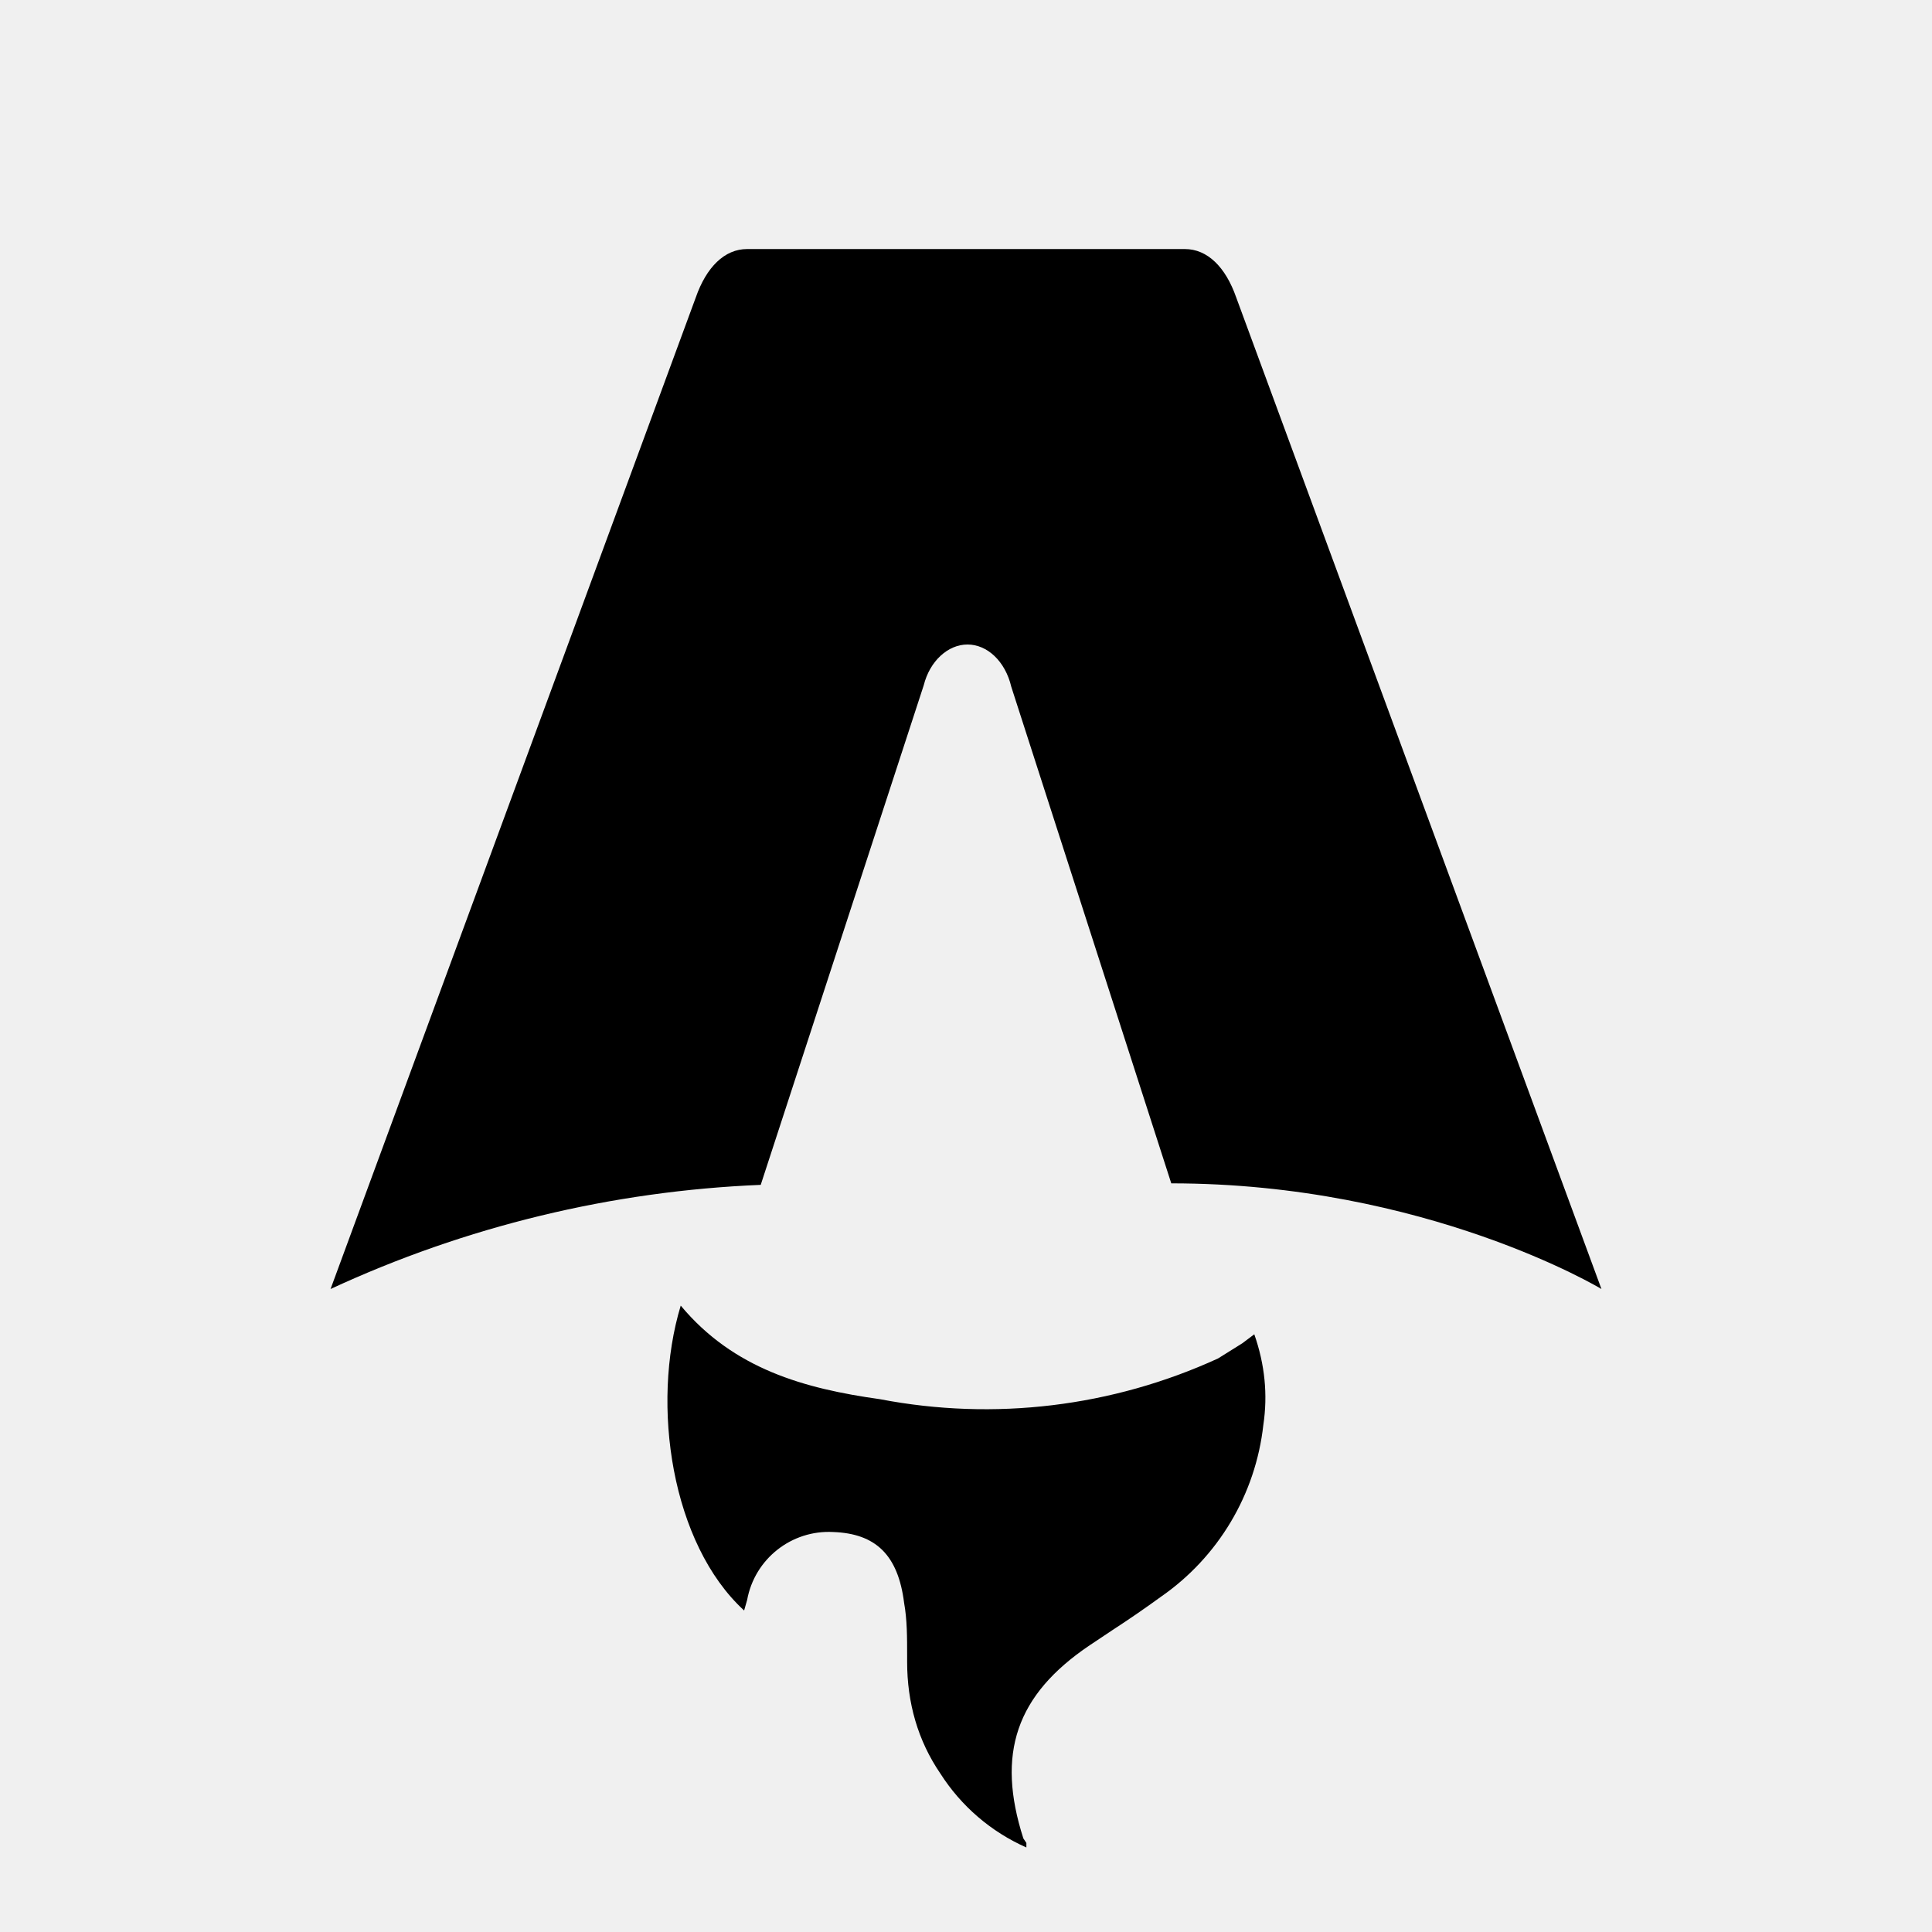
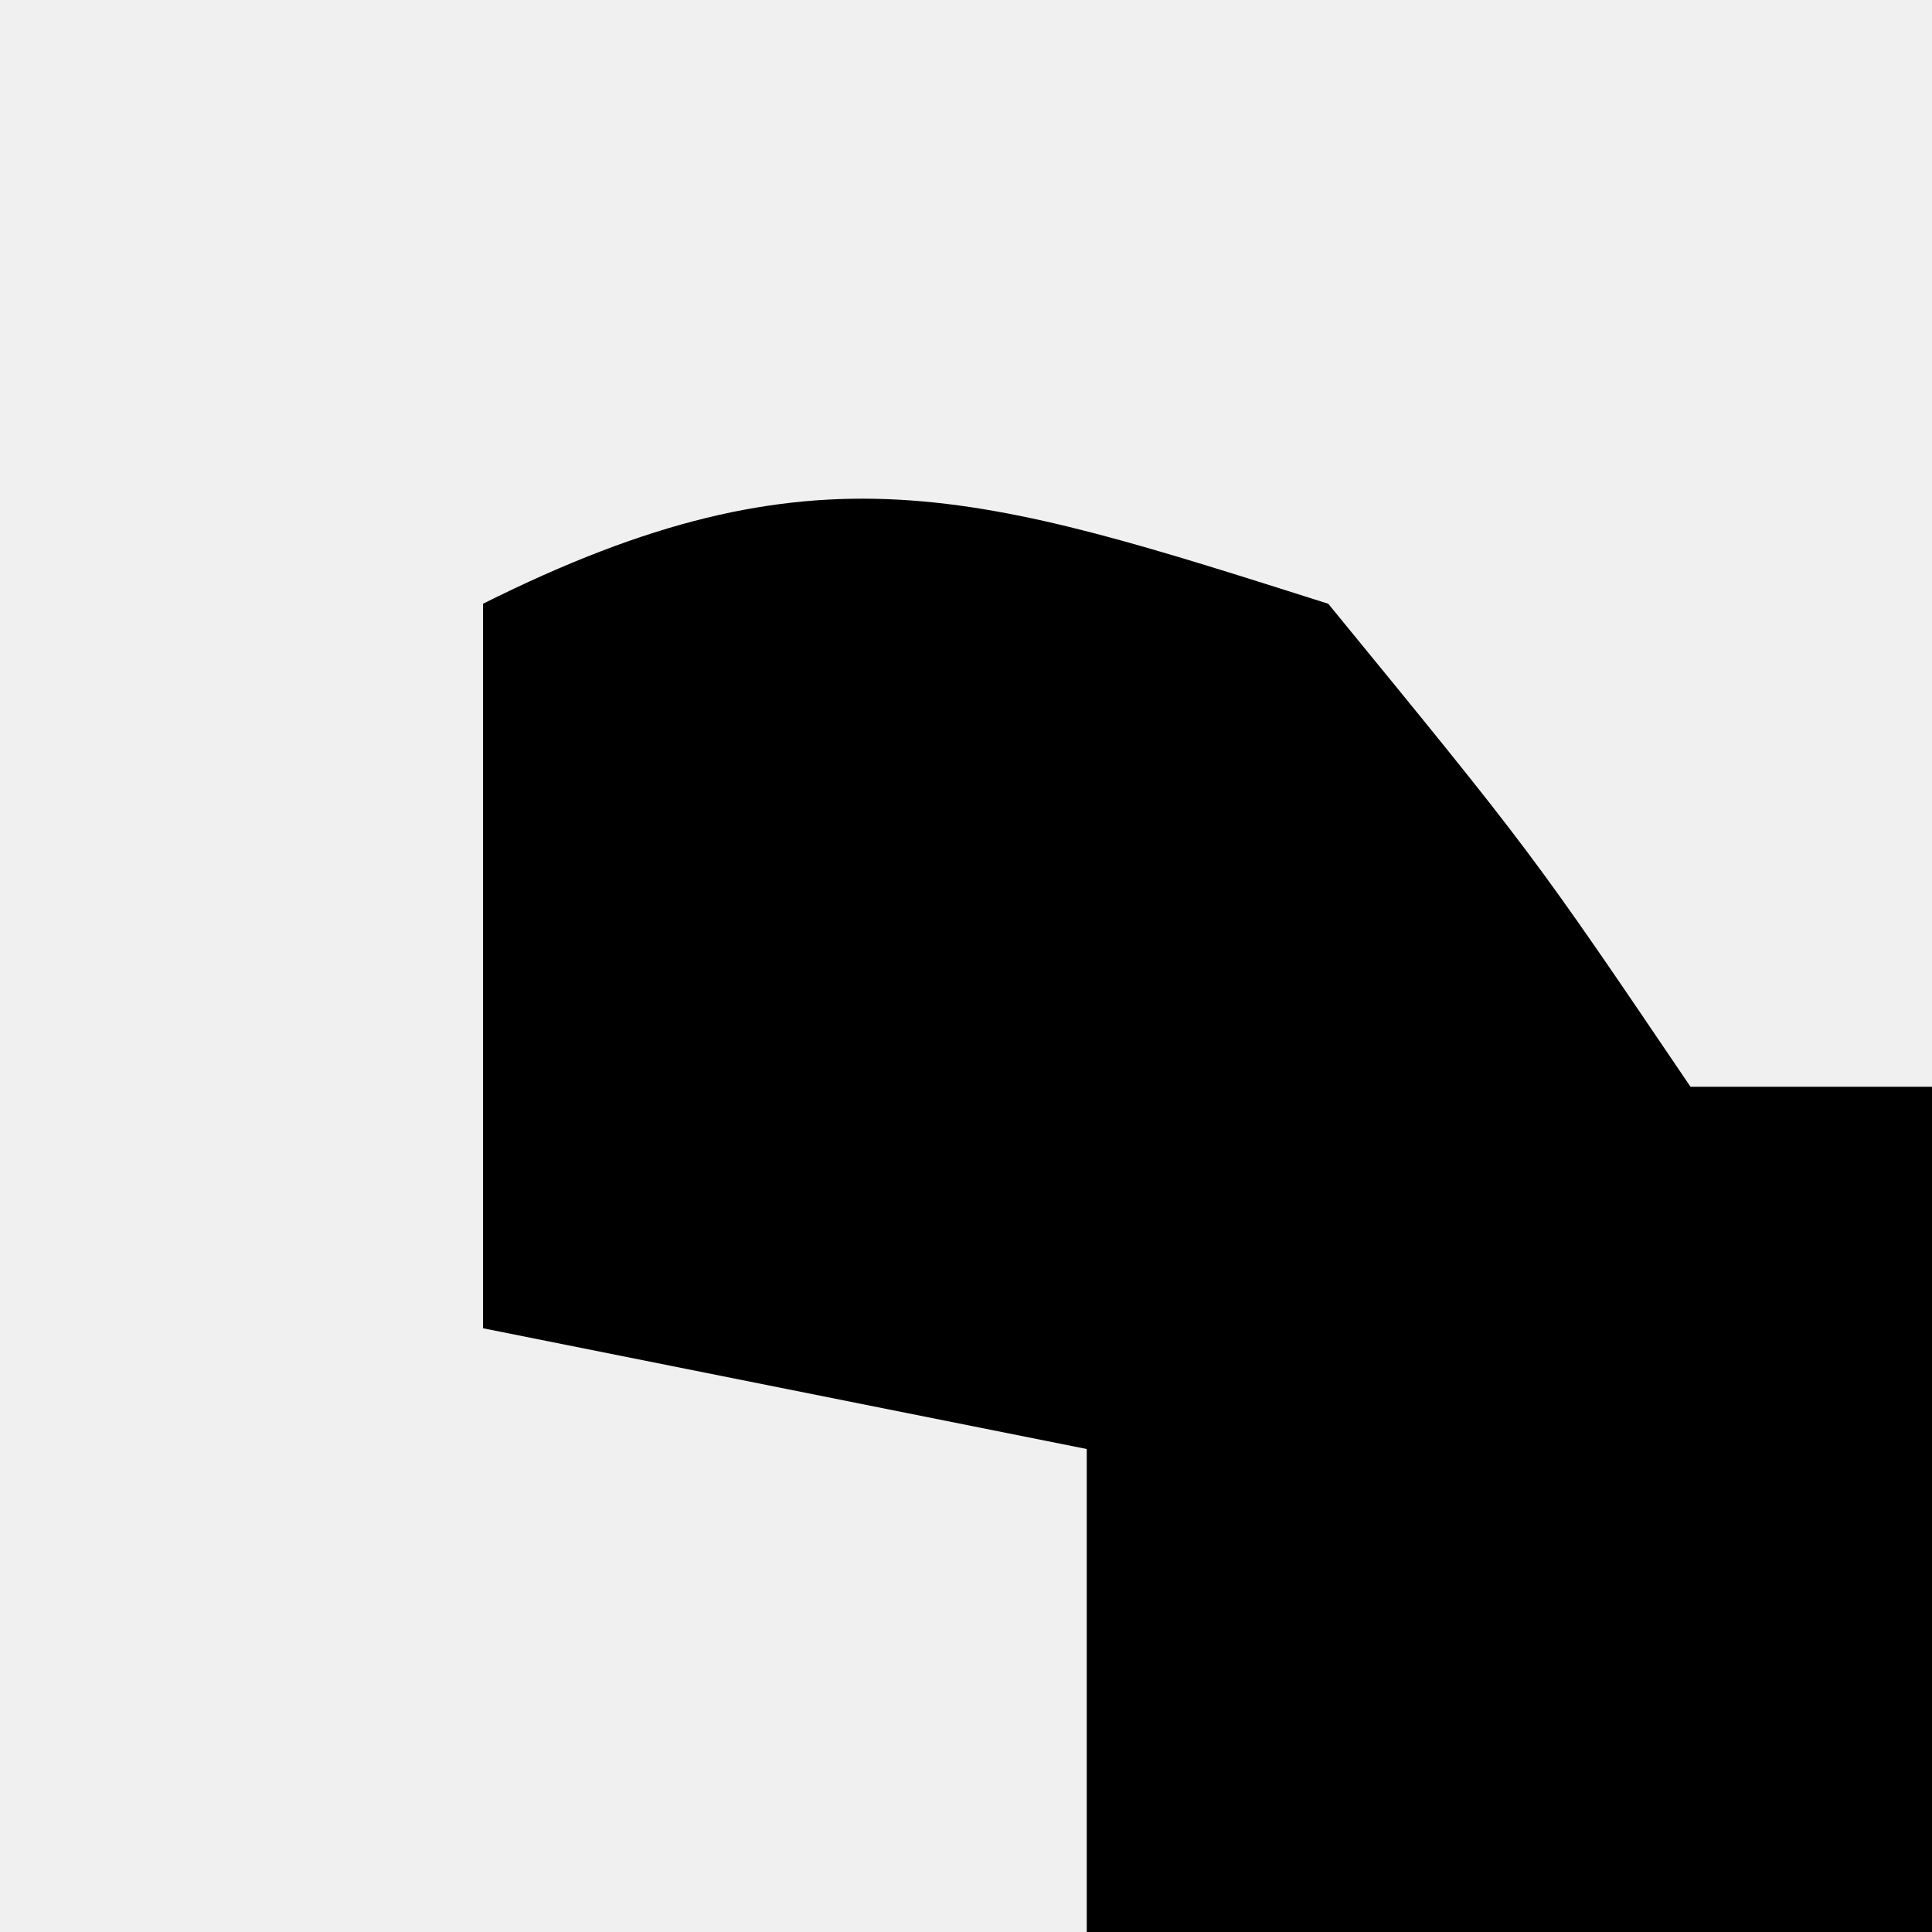
- <svg xmlns="http://www.w3.org/2000/svg" fill="none" viewBox="0 0 128 128">
-   <path d="M50.4 78.5a75.1 75.1 0 0 0-28.5 6.9l24.2-65.7c.7-2 1.9-3.2 3.4-3.2h29c1.5 0 2.7 1.2 3.4 3.2l24.2 65.7s-11.6-7-28.5-7L67 45.5c-.4-1.7-1.6-2.8-2.9-2.8-1.3 0-2.5 1.1-2.9 2.7L50.4 78.5Zm-1.1 28.2Zm-4.2-20.2c-2 6.6-.6 15.8 4.2 20.2a17.5 17.5 0 0 1 .2-.7 5.5 5.5 0 0 1 5.7-4.5c2.8.1 4.3 1.5 4.7 4.7.2 1.1.2 2.3.2 3.5v.4c0 2.7.7 5.2 2.2 7.4a13 13 0 0 0 5.7 4.9v-.3l-.2-.3c-1.8-5.6-.5-9.5 4.4-12.8l1.5-1a73 73 0 0 0 3.2-2.2 16 16 0 0 0 6.8-11.4c.3-2 .1-4-.6-6l-.8.6-1.6 1a37 37 0 0 1-22.4 2.7c-5-.7-9.7-2-13.2-6.2Z" />
-   <style>
-         path { fill: #000; }
-         @media (prefers-color-scheme: dark) {
-             path { fill: #FFF; }
-         }
-     </style>
+ <svg xmlns="http://www.w3.org/2000/svg" version="1.1" width="16" height="16">
+   <path d="M0 0 C1.688 2.062 1.688 2.062 3 4 C3.66 4 4.32 4 5 4 C5 6.31 5 8.62 5 11 C2.69 11 0.38 11 -2 11 C-2 9.68 -2 8.36 -2 7 C-3.65 6.67 -5.3 6.34 -7 6 C-7 4.02 -7 2.04 -7 0 C-4.244 -1.378 -2.902 -0.92 0 0 Z " fill="#000000" transform="translate(11,5)" />
</svg>
